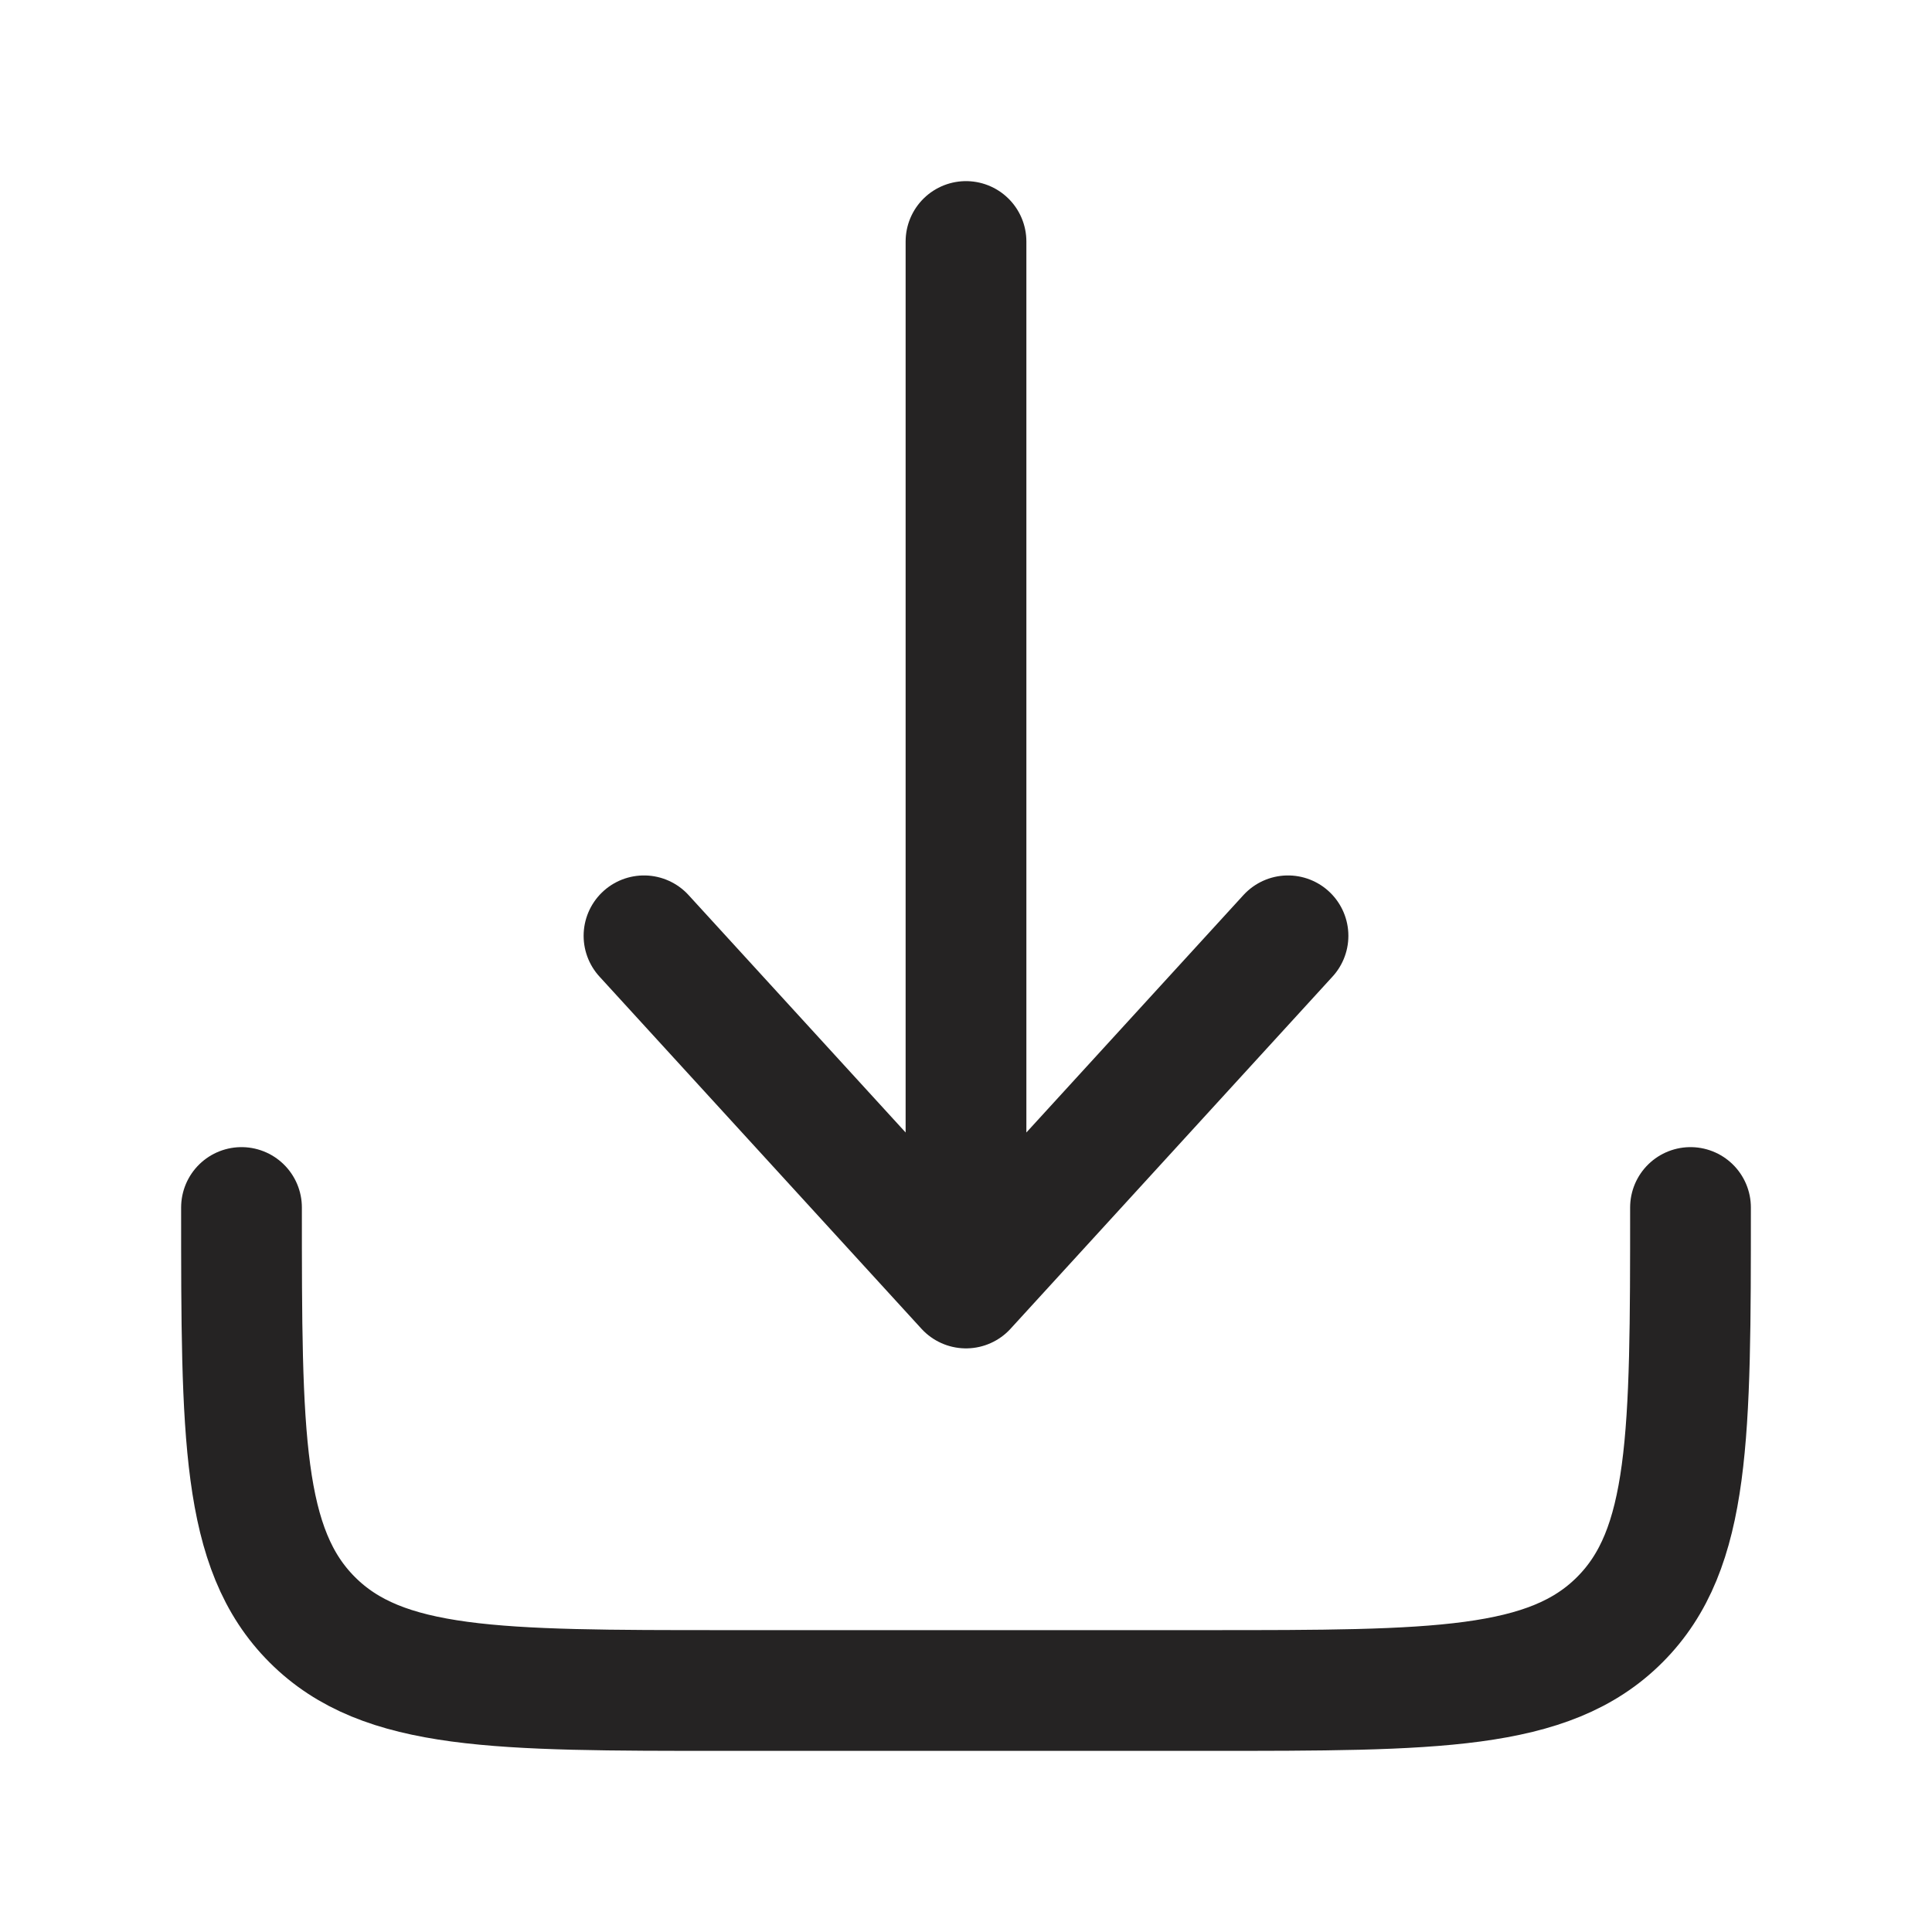
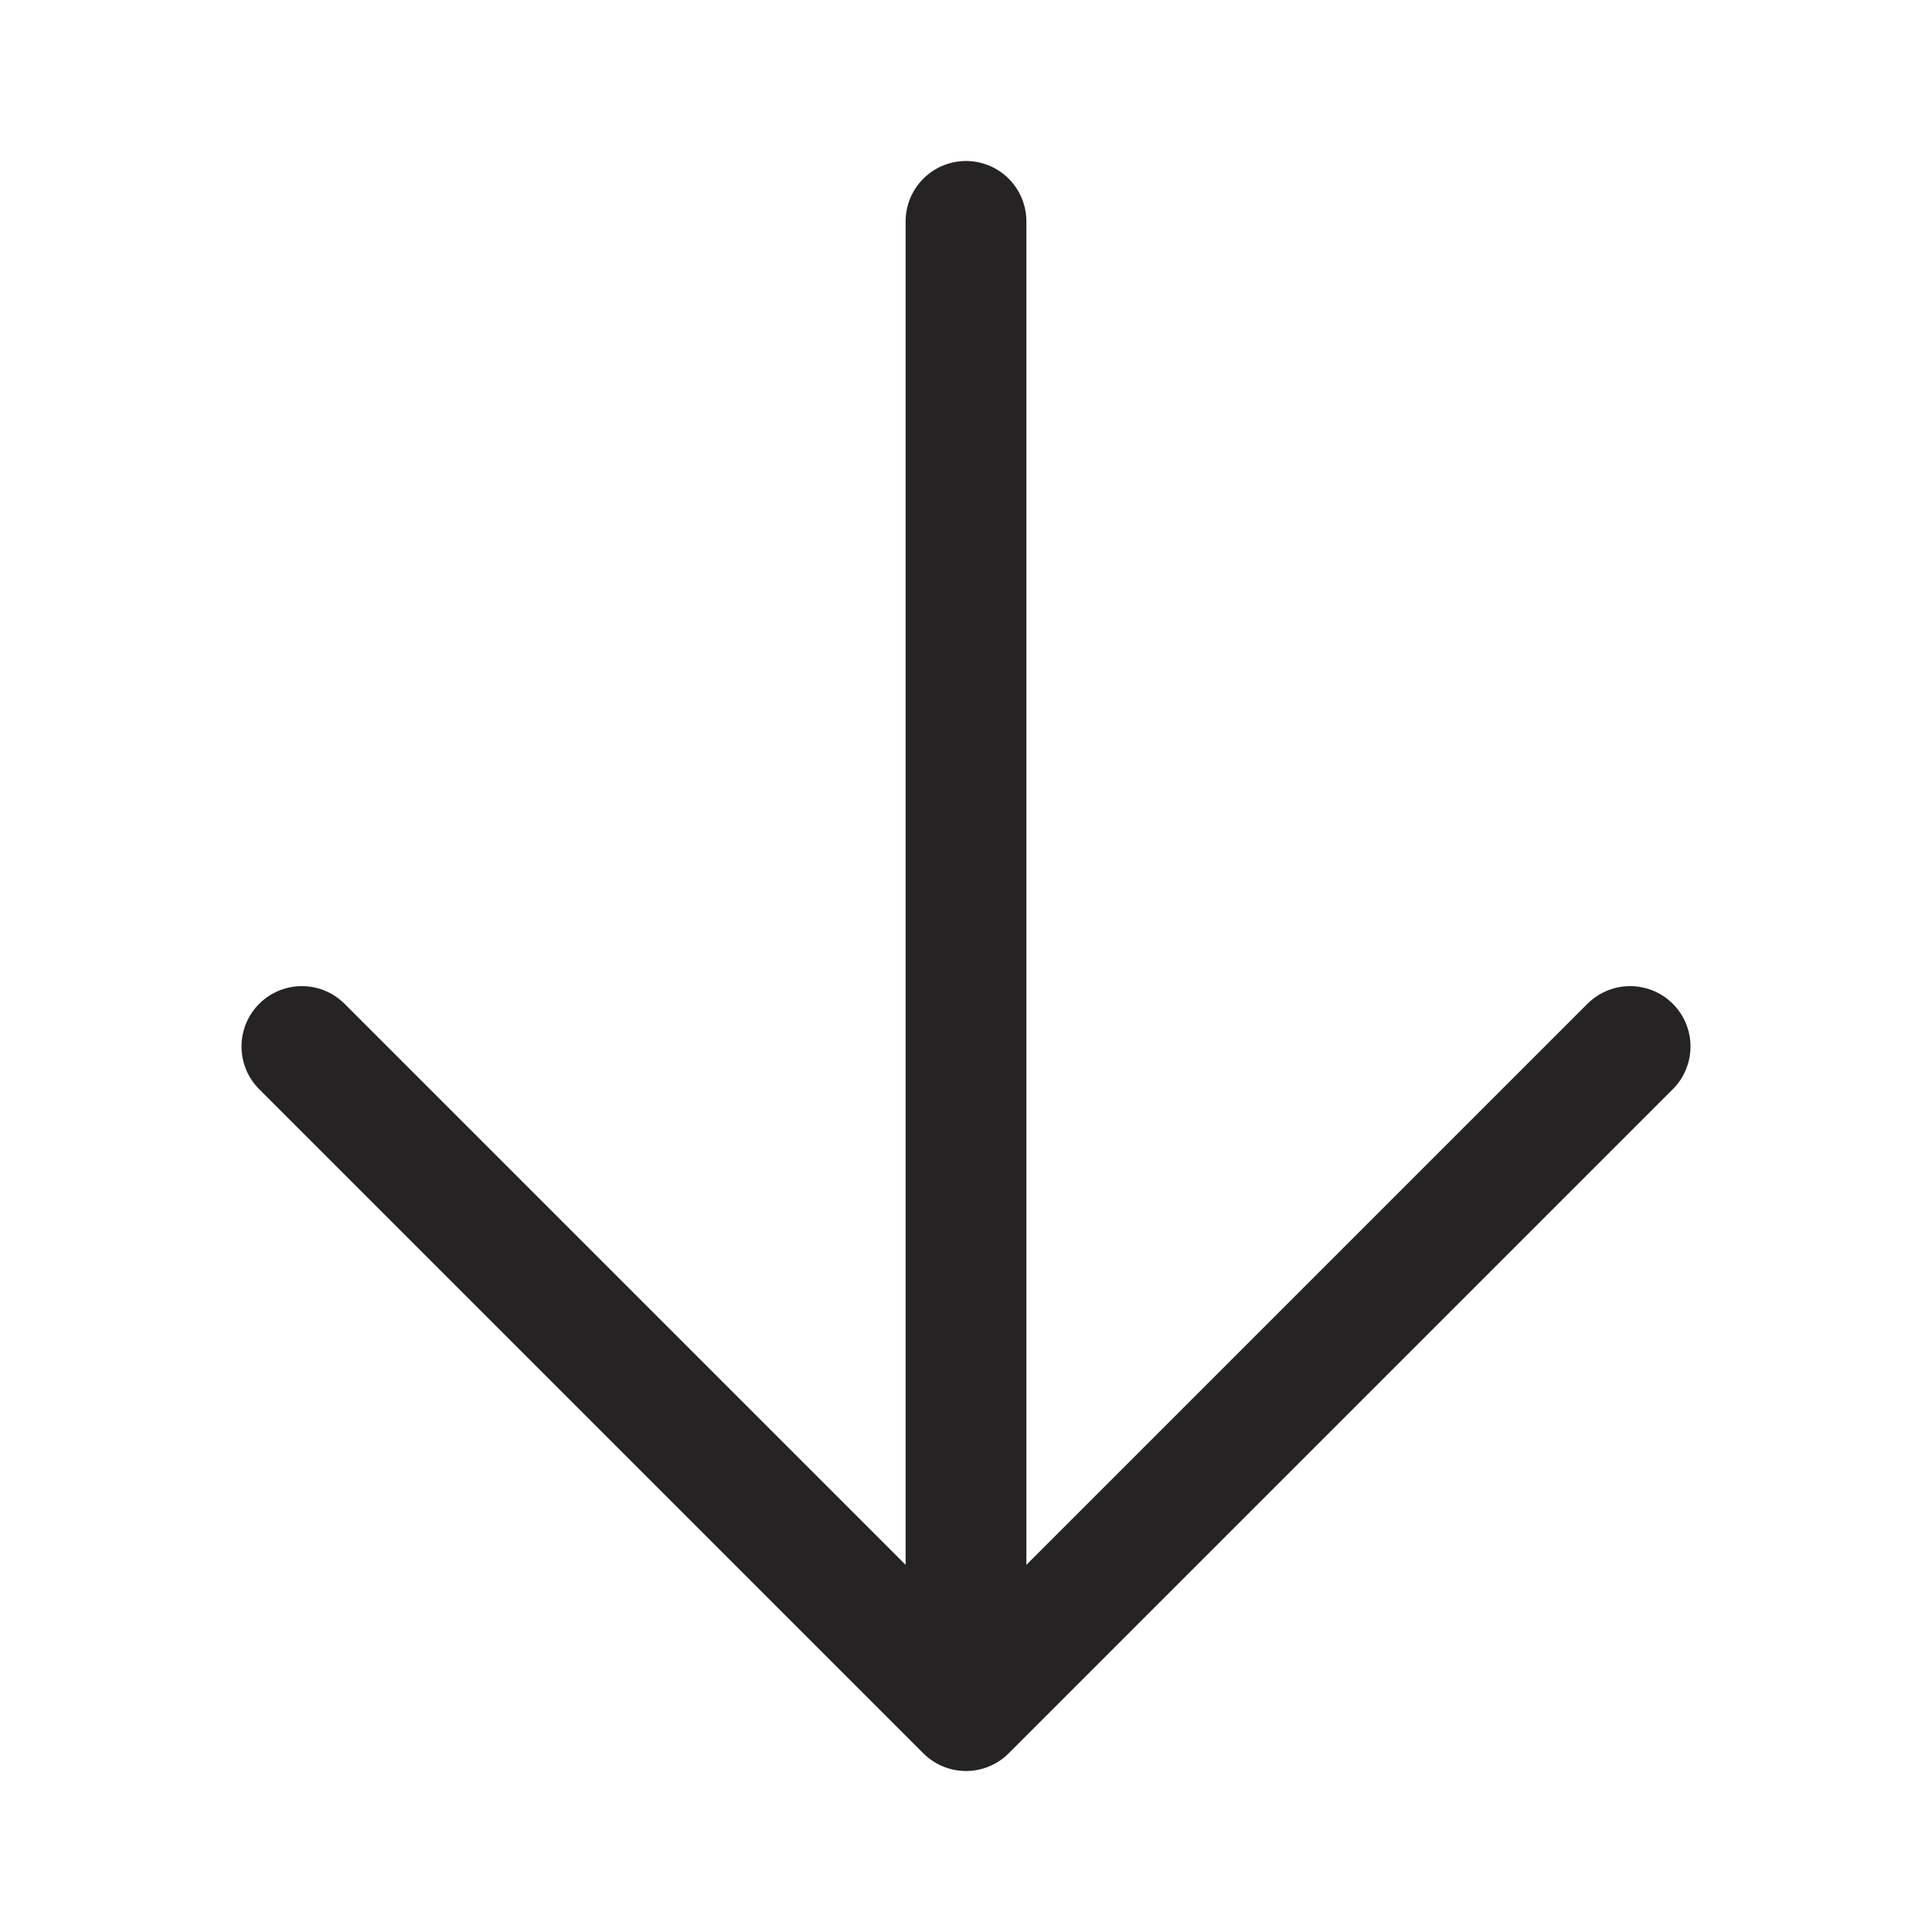
- <svg xmlns="http://www.w3.org/2000/svg" width="46px" height="46px" viewBox="0 0 24 24" fill="none">
-   <path d="M3 15C3 17.828 3 19.243 3.879 20.121C4.757 21 6.172 21 9 21H15C17.828 21 19.243 21 20.121 20.121C21 19.243 21 17.828 21 15" stroke="#252323" stroke-width="1.5" stroke-linecap="round" stroke-linejoin="round" />
-   <path d="M12 3V16M12 16L16 11.625M12 16L8 11.625" stroke="#252323" stroke-width="1.5" stroke-linecap="round" stroke-linejoin="round" />
+ <svg xmlns="http://www.w3.org/2000/svg" width="800px" height="800px" viewBox="0 0 192 192" fill="none">
+   <g stroke="#252323" stroke-linecap="round" stroke-linejoin="round" stroke-width="12" clip-path="url(#a)">
+     <path d="m30 104 66 66 66-66m-66 52V22" />
+   </g>
</svg>
